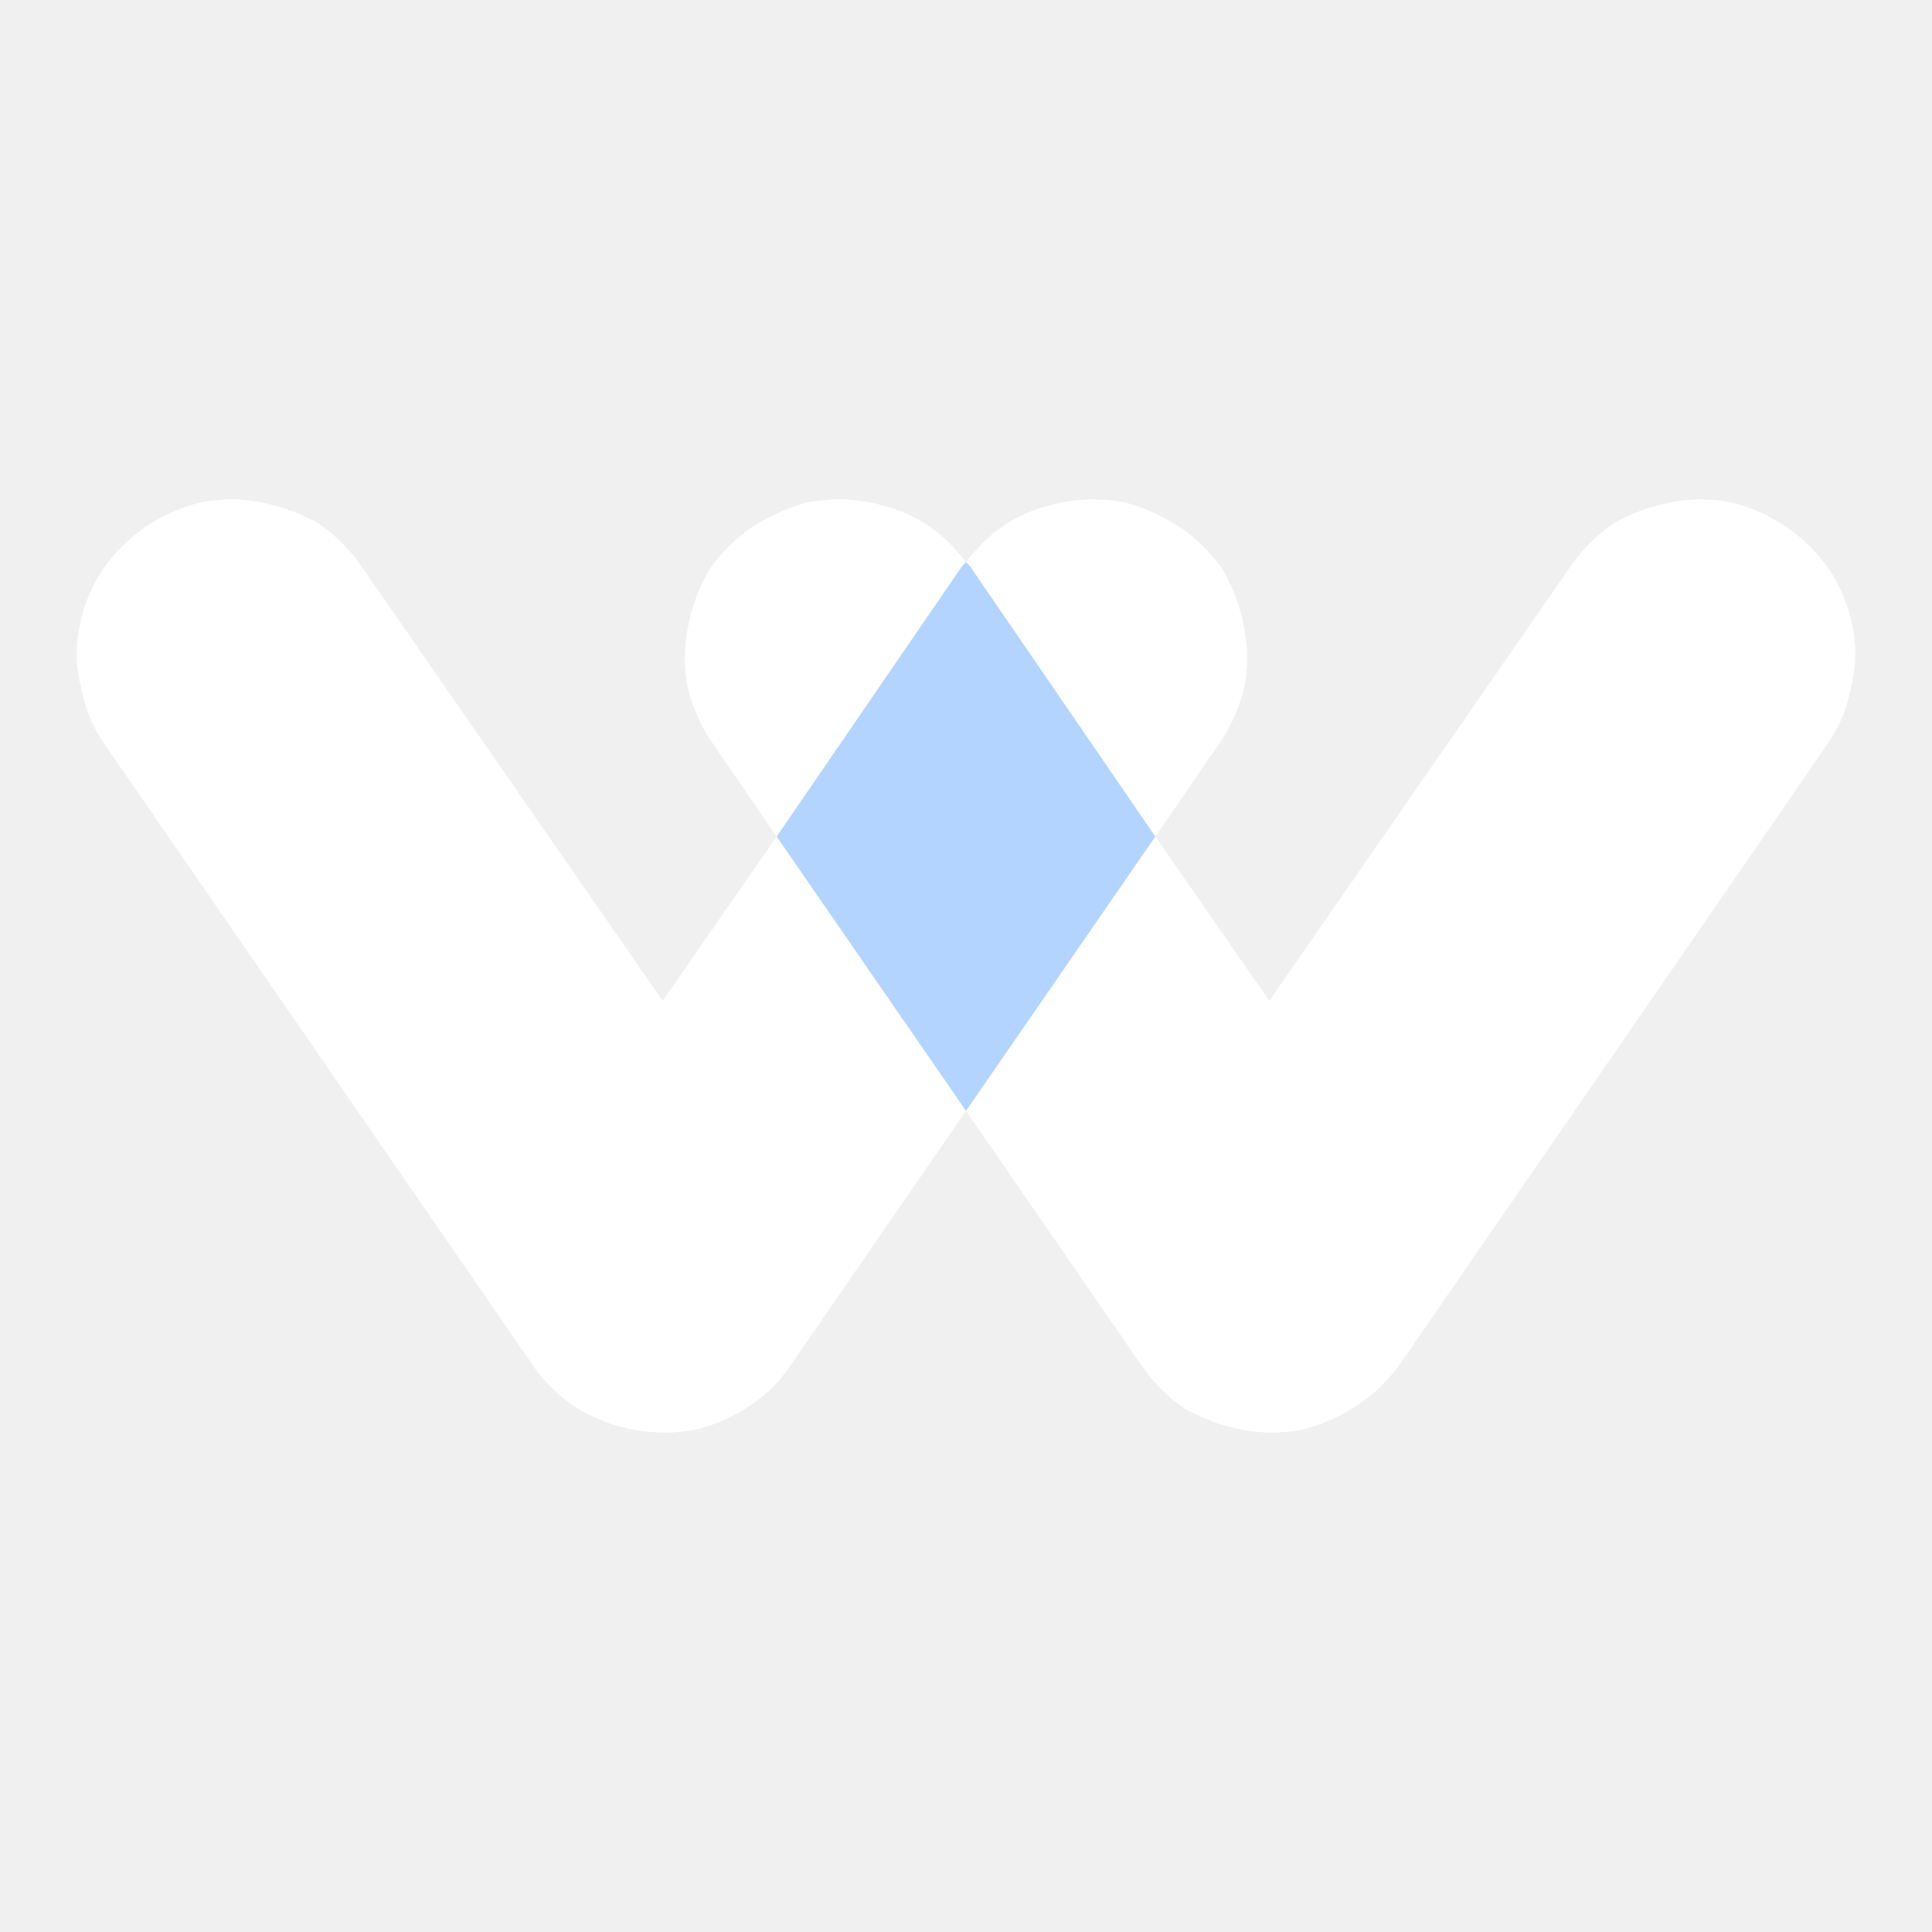
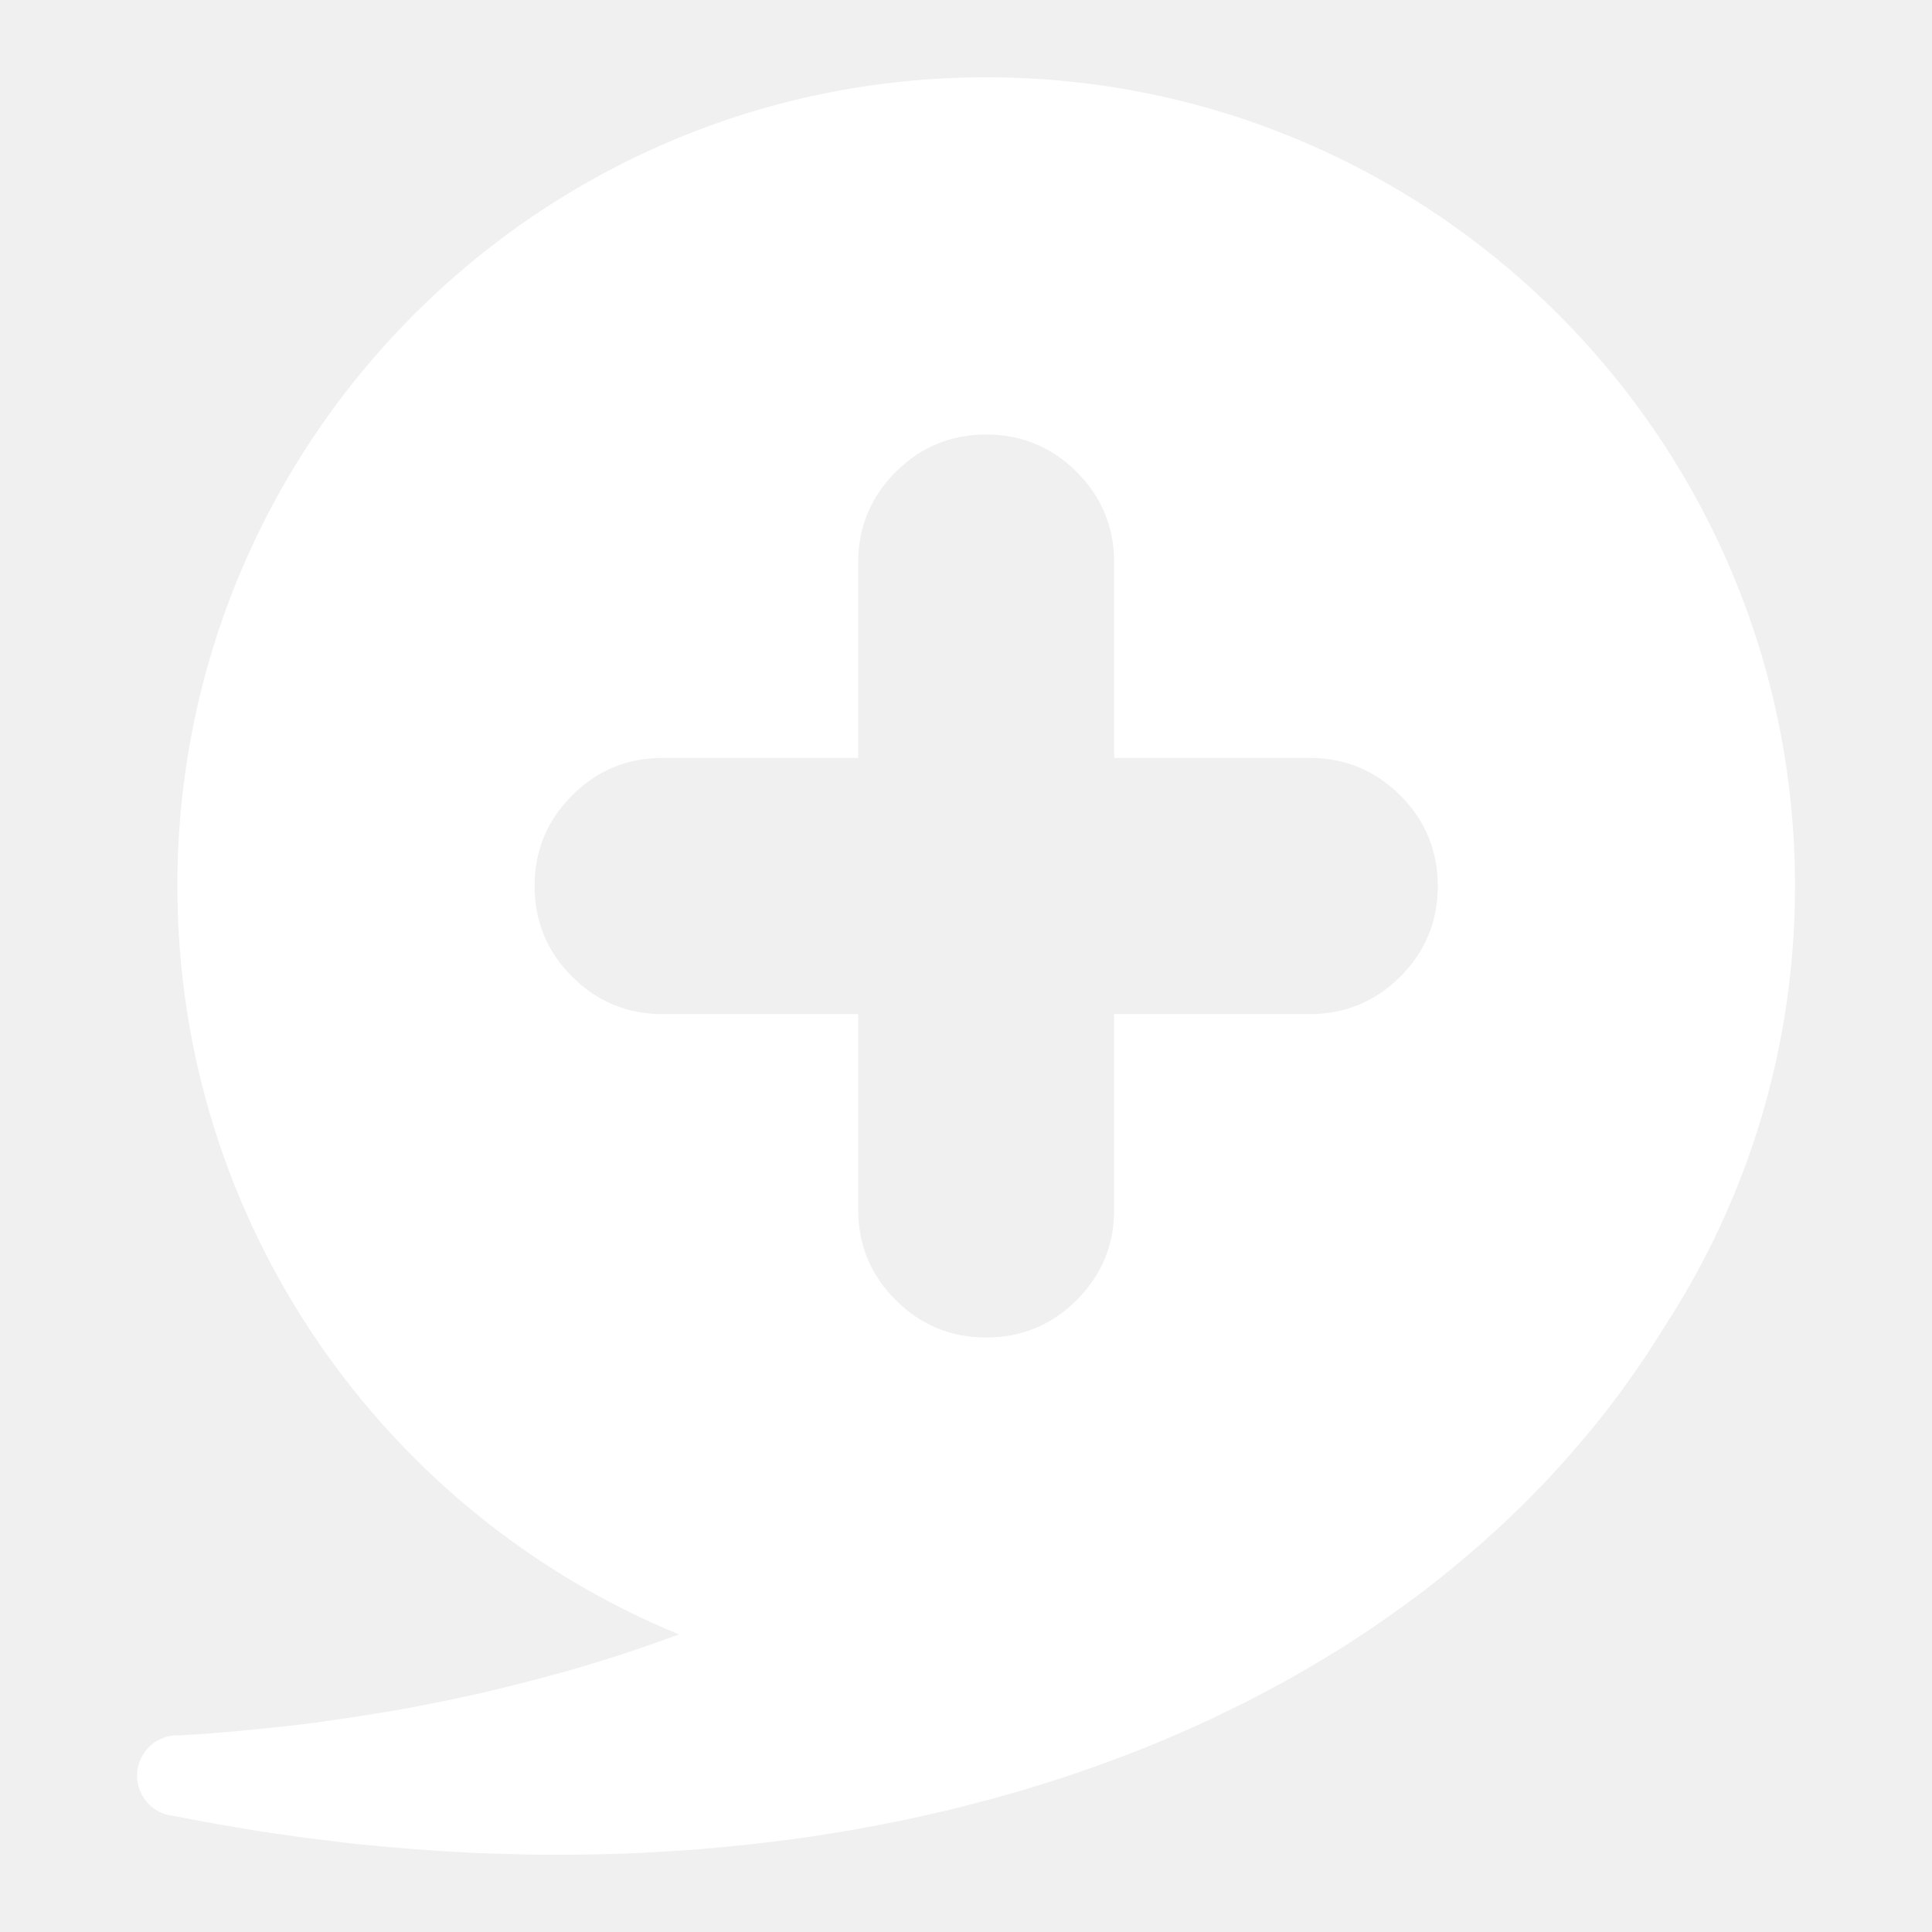
<svg xmlns="http://www.w3.org/2000/svg" viewBox="0 0 100 100" role="img" aria-label="Wedicine">
-   <path fill="#FFFFFF" d="M18.7 29.3 34.3 51.8 40.2 43.3 36.9 38.5Q36 37.2 35.6 35.6Q35.3 34.1 35.6 32.5Q35.9 30.9 36.7 29.5Q37.6 28.2 38.9 27.3Q40.3 26.4 41.8 26Q43.4 25.7 45 26Q46.6 26.3 47.9 27.1Q49.1 27.9 50 29.1Q50.9 27.9 52.1 27.1Q53.4 26.3 55 26Q56.6 25.7 58.2 26Q59.7 26.4 61.1 27.3Q62.4 28.2 63.3 29.5Q64.1 30.9 64.4 32.5Q64.7 34.1 64.4 35.6Q64 37.2 63.1 38.5L59.8 43.3L65.7 51.8L81.3 29.3Q82.2 28 83.5 27.1Q84.9 26.3 86.5 26Q88 25.7 89.6 26Q91.2 26.4 92.5 27.3Q93.8 28.2 94.7 29.5Q95.6 30.9 95.9 32.5Q96.2 34.1 95.8 35.6Q95.5 37.2 94.6 38.5L72.4 70.7Q71.5 71.9 70.3 72.7Q69 73.6 67.4 74Q65.8 74.3 64.3 74Q62.7 73.7 61.3 72.9Q60 72 59.1 70.7L50 57.5L40.9 70.7Q40.1 71.9 38.9 72.7Q37.6 73.6 36 74Q34.4 74.3 32.8 74Q31.2 73.7 29.9 72.9Q28.5 72 27.6 70.7L5.4 38.5Q4.5 37.2 4.2 35.6Q3.8 34.1 4.1 32.5Q4.4 30.9 5.3 29.5Q6.2 28.2 7.5 27.3Q8.8 26.4 10.4 26Q12 25.7 13.5 26Q15.1 26.3 16.5 27.1Q17.8 28 18.7 29.3Z" />
-   <path fill="#B3D4FF" d="M50.2 29.3 59.8 43.3 50 57.5 40.2 43.3 49.8 29.3Q49.9 29.2 50 29.1Q50.1 29.2 50.2 29.3Z" />
+   <path fill="#FFFFFF" d="M92.91 45.86C92.91 54.2 90.47 61.96 86.27 68.49L86 68.92L85.64 69.49L85.28 70.05L84.9 70.61L84.52 71.16L84.13 71.7L83.74 72.24L83.34 72.77L82.93 73.3L82.51 73.82L82.09 74.33L81.66 74.83L81.23 75.33L80.79 75.83L80.34 76.32L79.89 76.8L79.43 77.27L78.97 77.74L78.5 78.2L78.02 78.66L77.54 79.11L77.05 79.55L76.56 79.99L76.06 80.42L75.56 80.84L75.06 81.26L74.54 81.68L74.03 82.08L73.51 82.48L72.98 82.87L72.45 83.26L71.91 83.64L71.37 84.02L70.83 84.39L70.28 84.75L69.73 85.11L69.17 85.46L68.61 85.8L68.05 86.14L67.48 86.47L66.91 86.8L66.33 87.12L65.75 87.43L65.17 87.74L64.58 88.05L63.99 88.34L63.39 88.63L62.8 88.92L62.19 89.2L61.59 89.47L60.98 89.74L60.37 90L59.76 90.26L59.14 90.51L58.52 90.75L57.89 90.99L57.27 91.22L56.64 91.45L56.01 91.67L55.37 91.89L54.73 92.1L54.09 92.3L53.45 92.5L52.8 92.7L52.15 92.88L51.5 93.07L50.84 93.24L50.19 93.41L49.53 93.58L48.87 93.74L48.2 93.89L47.53 94.04L46.87 94.19L46.19 94.32L45.52 94.46L44.84 94.58L44.17 94.71L43.49 94.82L42.8 94.93L42.12 95.04L41.43 95.14L40.74 95.23L40.05 95.32L39.36 95.4L38.67 95.48L37.97 95.55L37.27 95.62L36.57 95.68L35.87 95.74L35.17 95.79L34.47 95.83L33.76 95.87L33.05 95.91L32.34 95.94L31.63 95.96L30.92 95.98L30.2 95.99L29.49 96L28.77 96L28.05 96L27.34 95.99L26.61 95.97L25.89 95.95L25.17 95.93L24.45 95.9L23.72 95.86L22.99 95.82L22.27 95.77L21.54 95.72L20.81 95.66L20.08 95.6L19.35 95.53L18.61 95.46L17.88 95.38L17.15 95.29L16.41 95.2L15.68 95.11L14.94 95L14.21 94.9L13.47 94.79L12.73 94.67L11.99 94.54L11.25 94.42L10.51 94.28L9.77 94.14L9.03 94L8.76 93.96L8.5 93.89L8.25 93.78L8.01 93.64L7.79 93.47L7.6 93.28L7.44 93.06L7.3 92.82L7.2 92.57L7.13 92.31L7.09 92.03L7.1 91.76L7.13 91.49L7.21 91.22L7.31 90.97L7.45 90.74L7.62 90.52L7.81 90.33L8.03 90.16L8.27 90.03L8.52 89.92L8.79 89.85L9.06 89.82L9.33 89.82L10.06 89.78L10.78 89.73L11.49 89.67L12.21 89.61L12.92 89.54L13.62 89.47L14.33 89.4L15.03 89.32L15.73 89.24L16.42 89.15L17.11 89.05L17.8 88.95L18.48 88.85L19.16 88.74L19.84 88.63L20.51 88.52L21.18 88.4L21.85 88.27L22.51 88.14L23.17 88.01L23.82 87.87L24.47 87.73L25.12 87.58L25.76 87.43L26.4 87.27L27.04 87.11L27.67 86.95L28.29 86.78L28.92 86.61L29.54 86.44L30.15 86.26L30.76 86.07L31.37 85.89L31.97 85.7L32.57 85.5L33.16 85.3L33.75 85.1L34.33 84.89L34.91 84.68L35.15 84.6C19.91 78.34 9.18 63.35 9.18 45.86C9.18 22.74 27.93 4 51.04 4C74.16 4 92.91 22.74 92.91 45.86ZM34.3 39.23Q31.55 39.23 29.61 41.17Q27.67 43.12 27.67 45.86Q27.67 48.61 29.61 50.55Q31.55 52.49 34.3 52.49H44.42V62.61Q44.42 65.35 46.36 67.29Q48.3 69.23 51.04 69.23Q53.79 69.23 55.73 67.29Q57.67 65.35 57.67 62.61V52.49H67.79Q70.53 52.49 72.48 50.55Q74.42 48.61 74.42 45.86Q74.42 43.12 72.48 41.17Q70.53 39.23 67.79 39.23H57.67V29.12Q57.67 26.37 55.73 24.43Q53.79 22.49 51.04 22.49Q48.3 22.49 46.36 24.43Q44.42 26.37 44.42 29.12V39.23Z" />
</svg>
